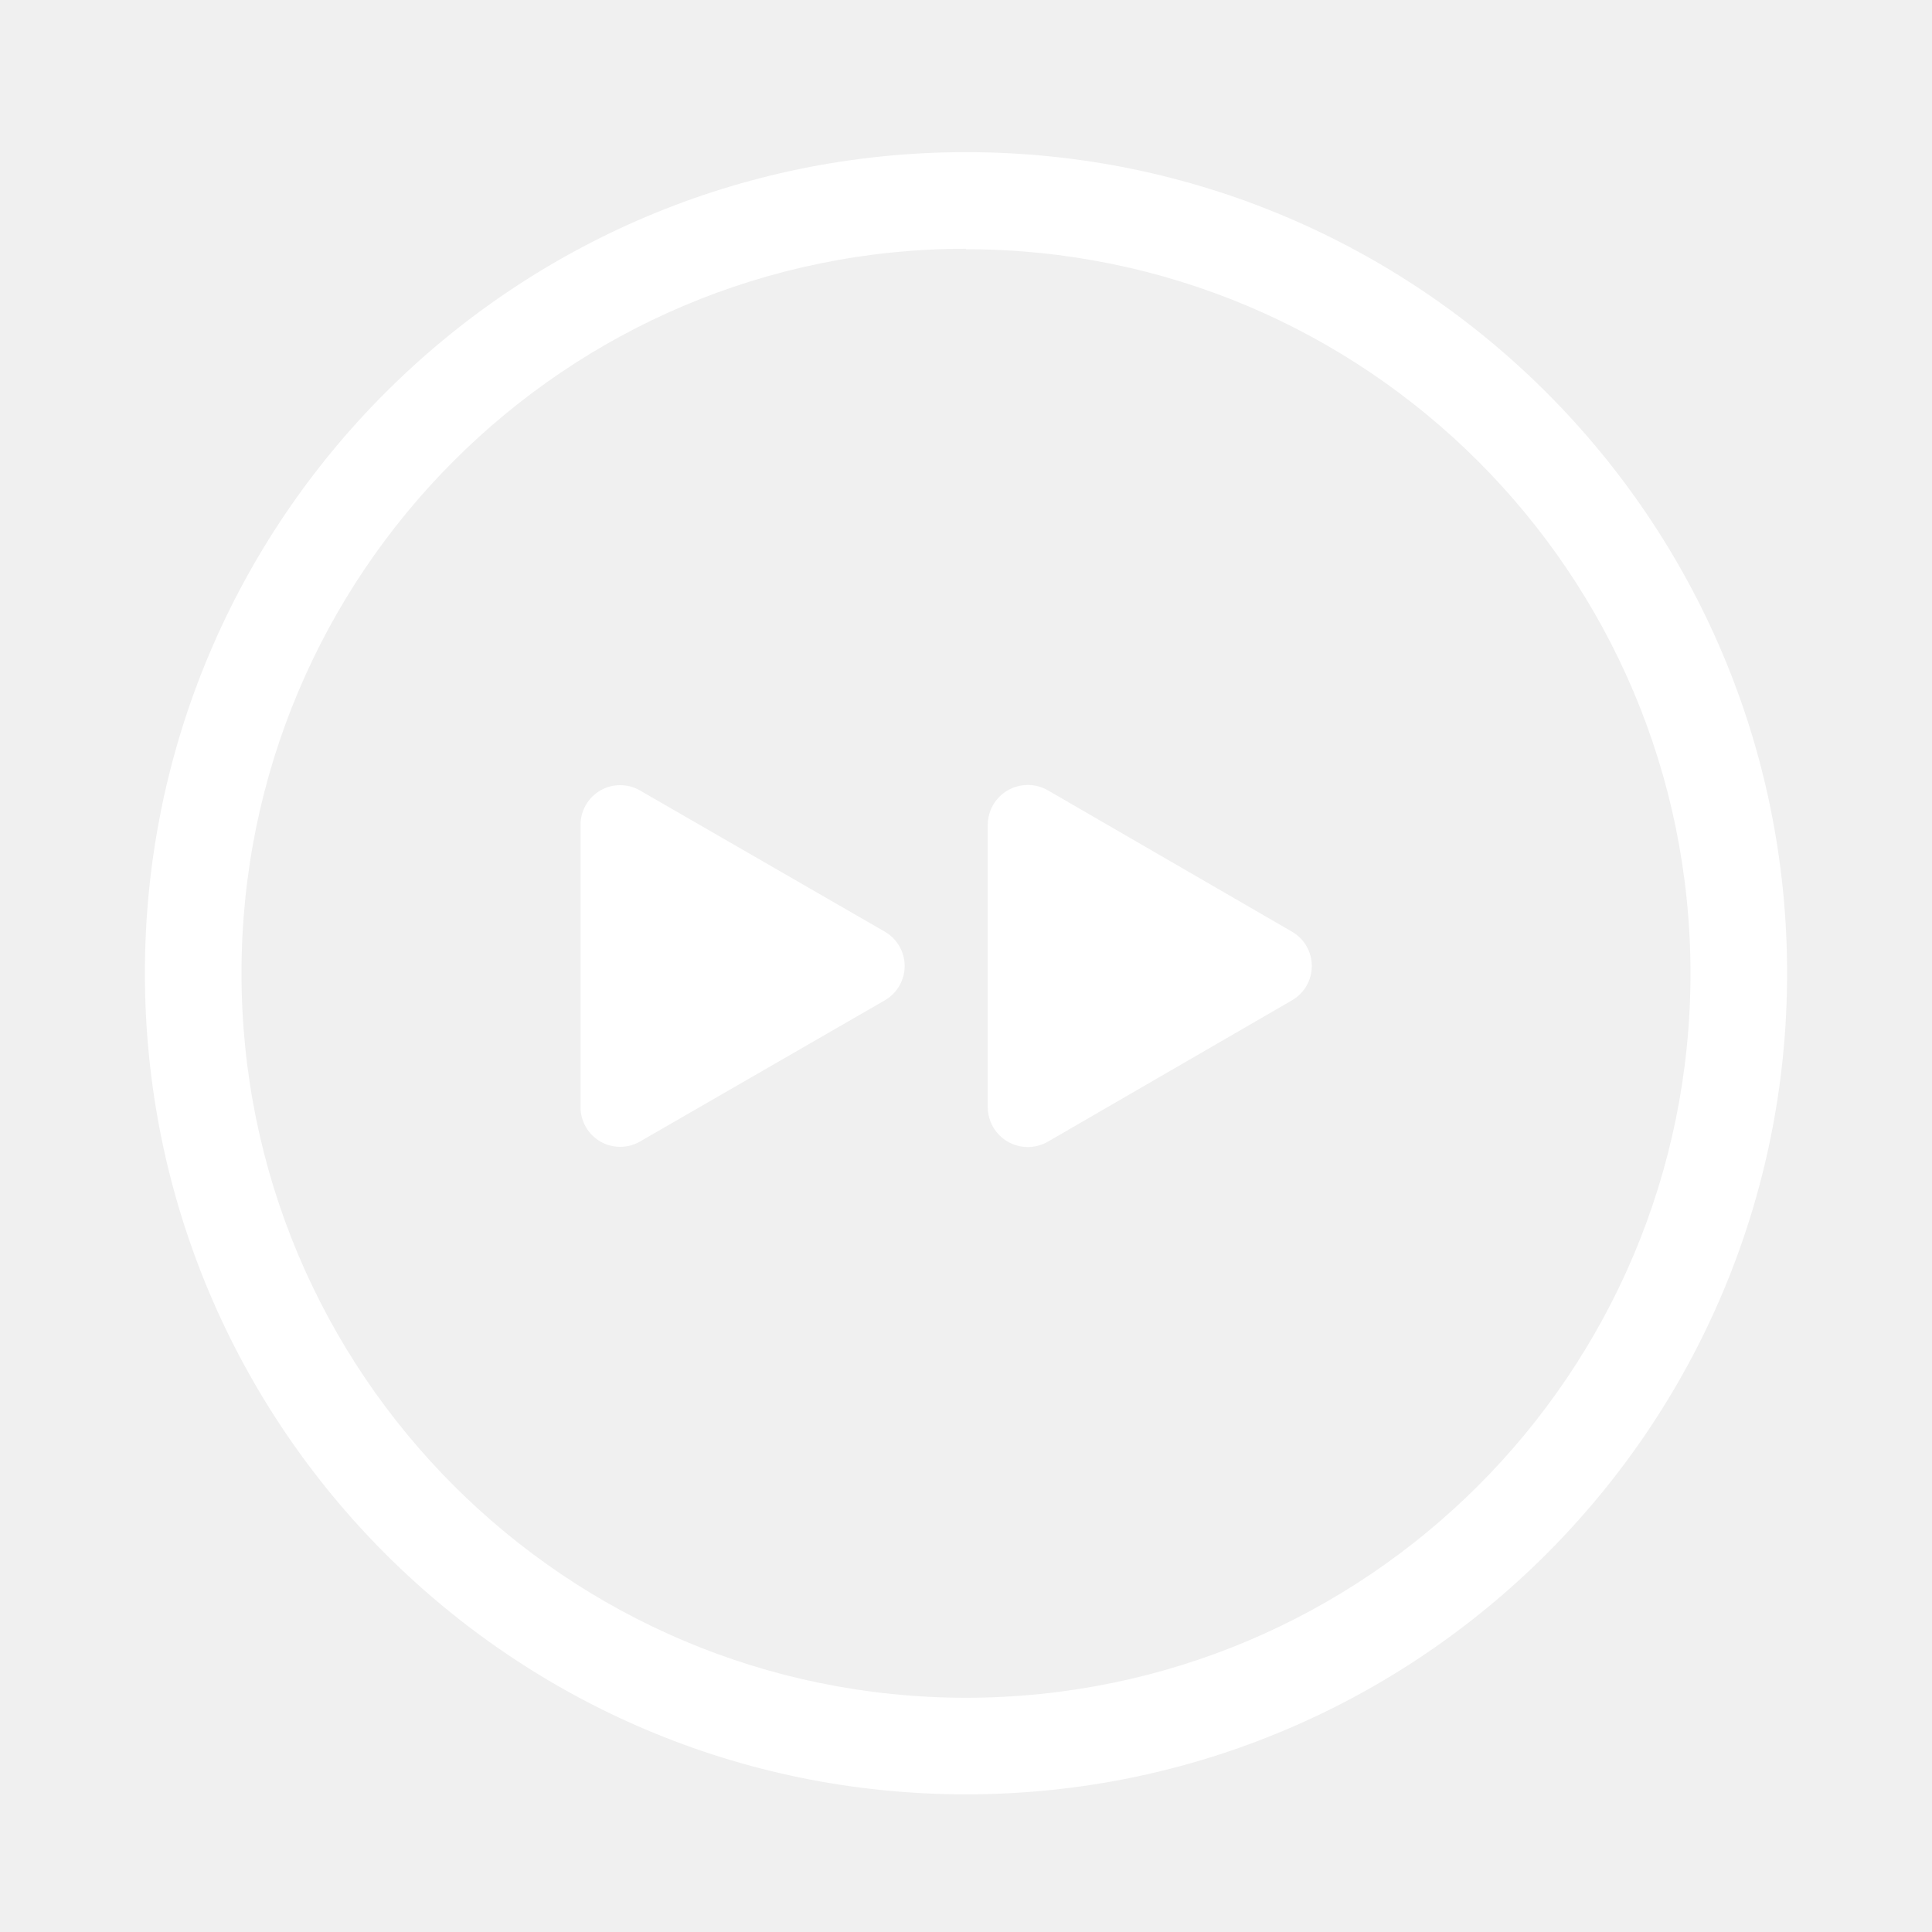
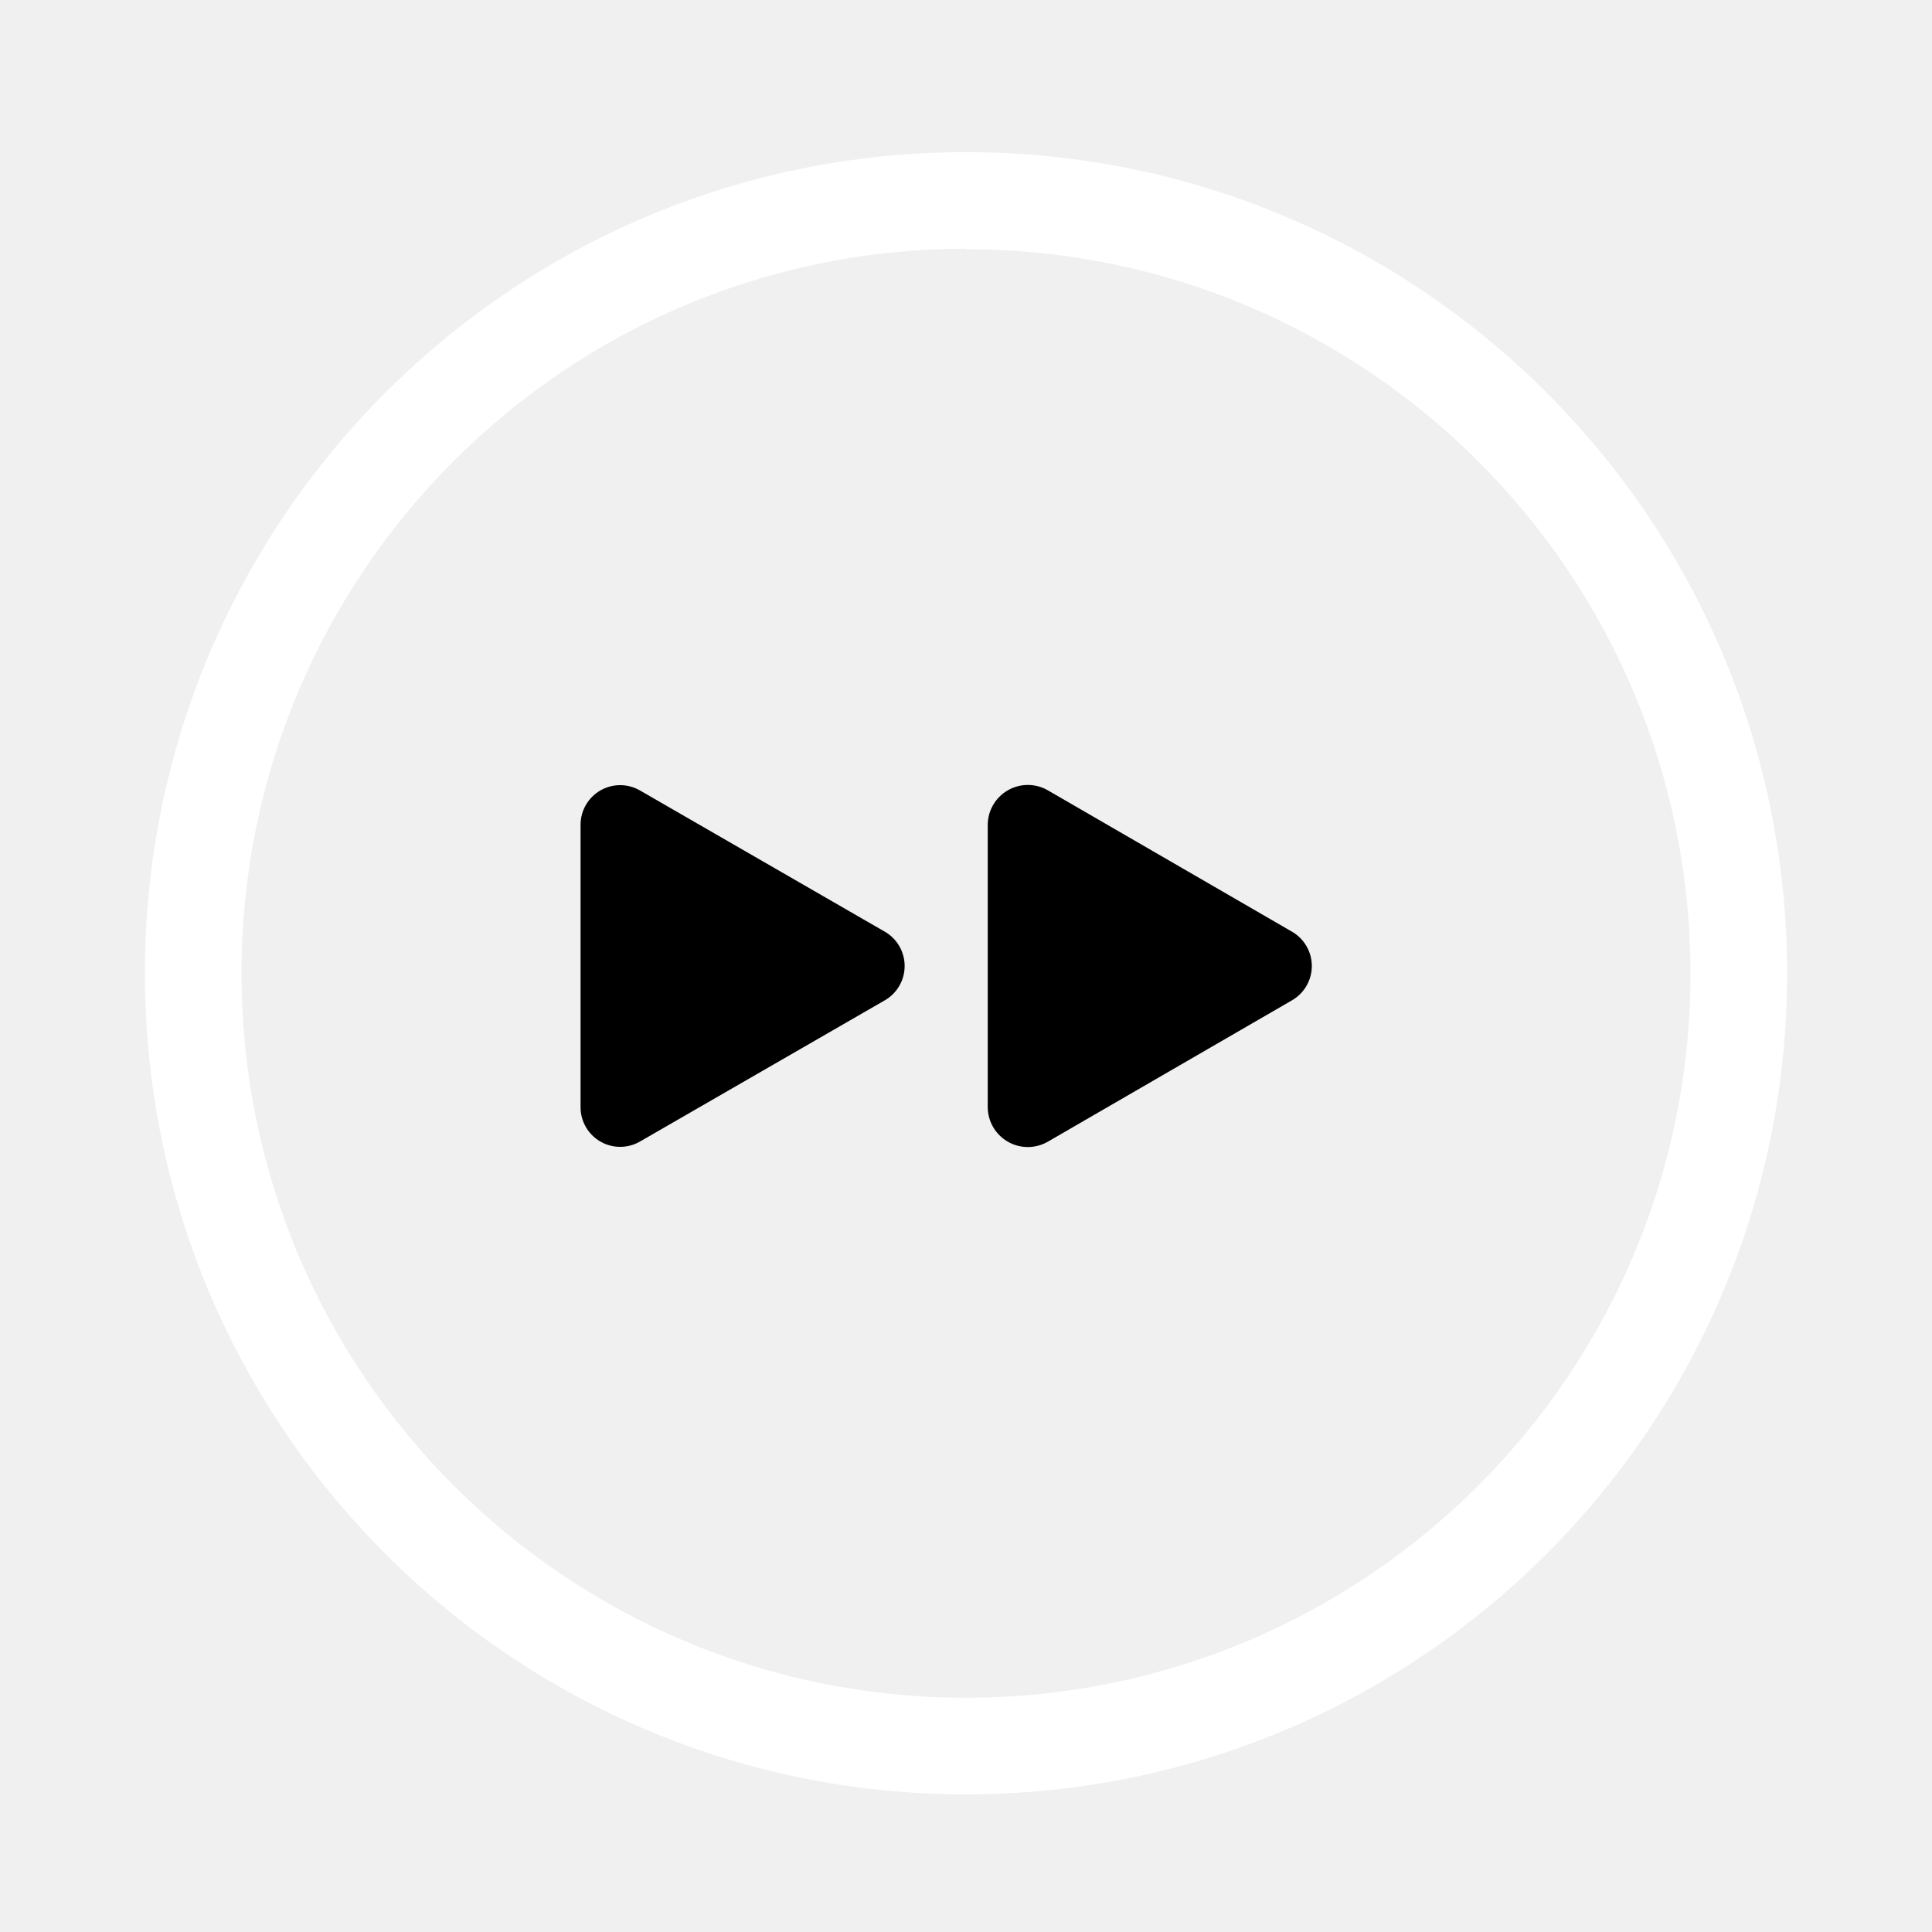
- <svg xmlns="http://www.w3.org/2000/svg" t="1662793741675" viewBox="0 0 1024 1024" version="1.1" p-id="4313" height="200">
+ <svg viewBox="0 0 1024 1024">
  <path d="M512 951.04a435.2 435.2 0 1 1 435.2-435.2 435.2 435.2 0 0 1-435.2 435.2z m0-819.2a384 384 0 1 0 384 384A384 384 0 0 0 512 132.096z" p-id="4314" fill="#ffffff" />
-   <path d="M468.992 493.824l-130.048-75.008a20.992 20.992 0 0 0-31.232 18.176v150.016a20.992 20.992 0 0 0 31.232 18.176l130.048-75.008a20.992 20.992 0 0 0 0-36.352zM684.8 493.824l-129.536-75.008a21.248 21.248 0 0 0-31.744 18.432v149.504a21.248 21.248 0 0 0 31.744 18.432l129.536-75.008a20.992 20.992 0 0 0 0-36.352z" p-id="4315" fill="#ffffff" />
+   <path d="M468.992 493.824l-130.048-75.008a20.992 20.992 0 0 0-31.232 18.176v150.016a20.992 20.992 0 0 0 31.232 18.176l130.048-75.008a20.992 20.992 0 0 0 0-36.352zM684.8 493.824l-129.536-75.008a21.248 21.248 0 0 0-31.744 18.432v149.504a21.248 21.248 0 0 0 31.744 18.432l129.536-75.008a20.992 20.992 0 0 0 0-36.352z" />
</svg>
